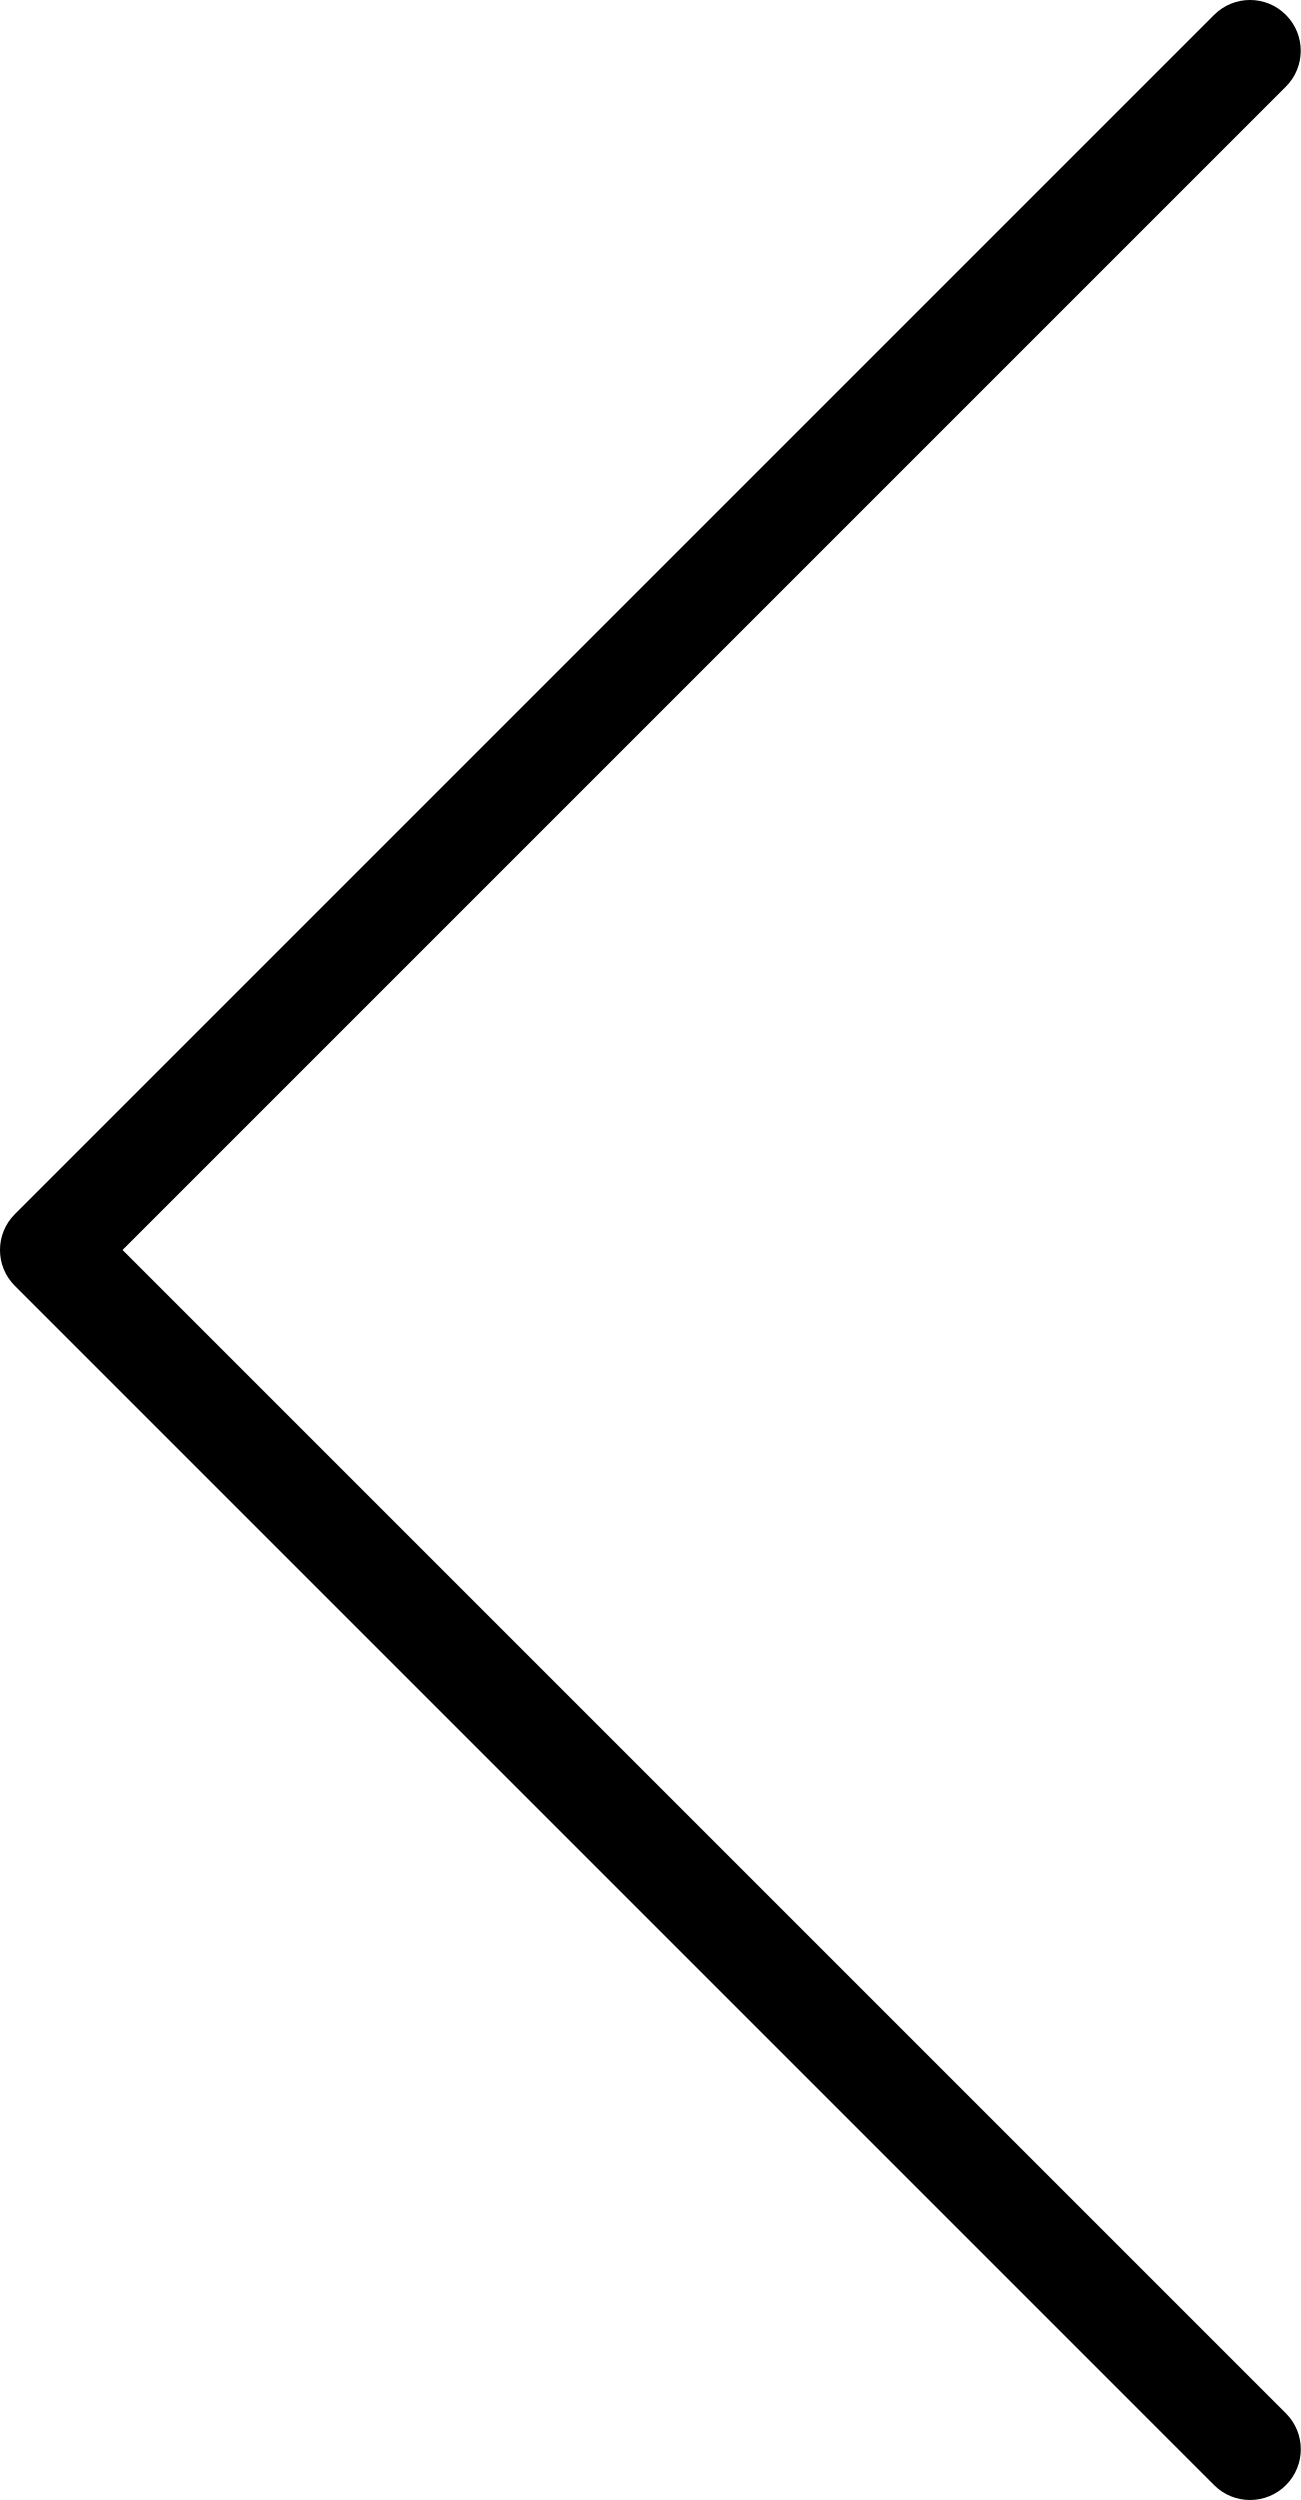
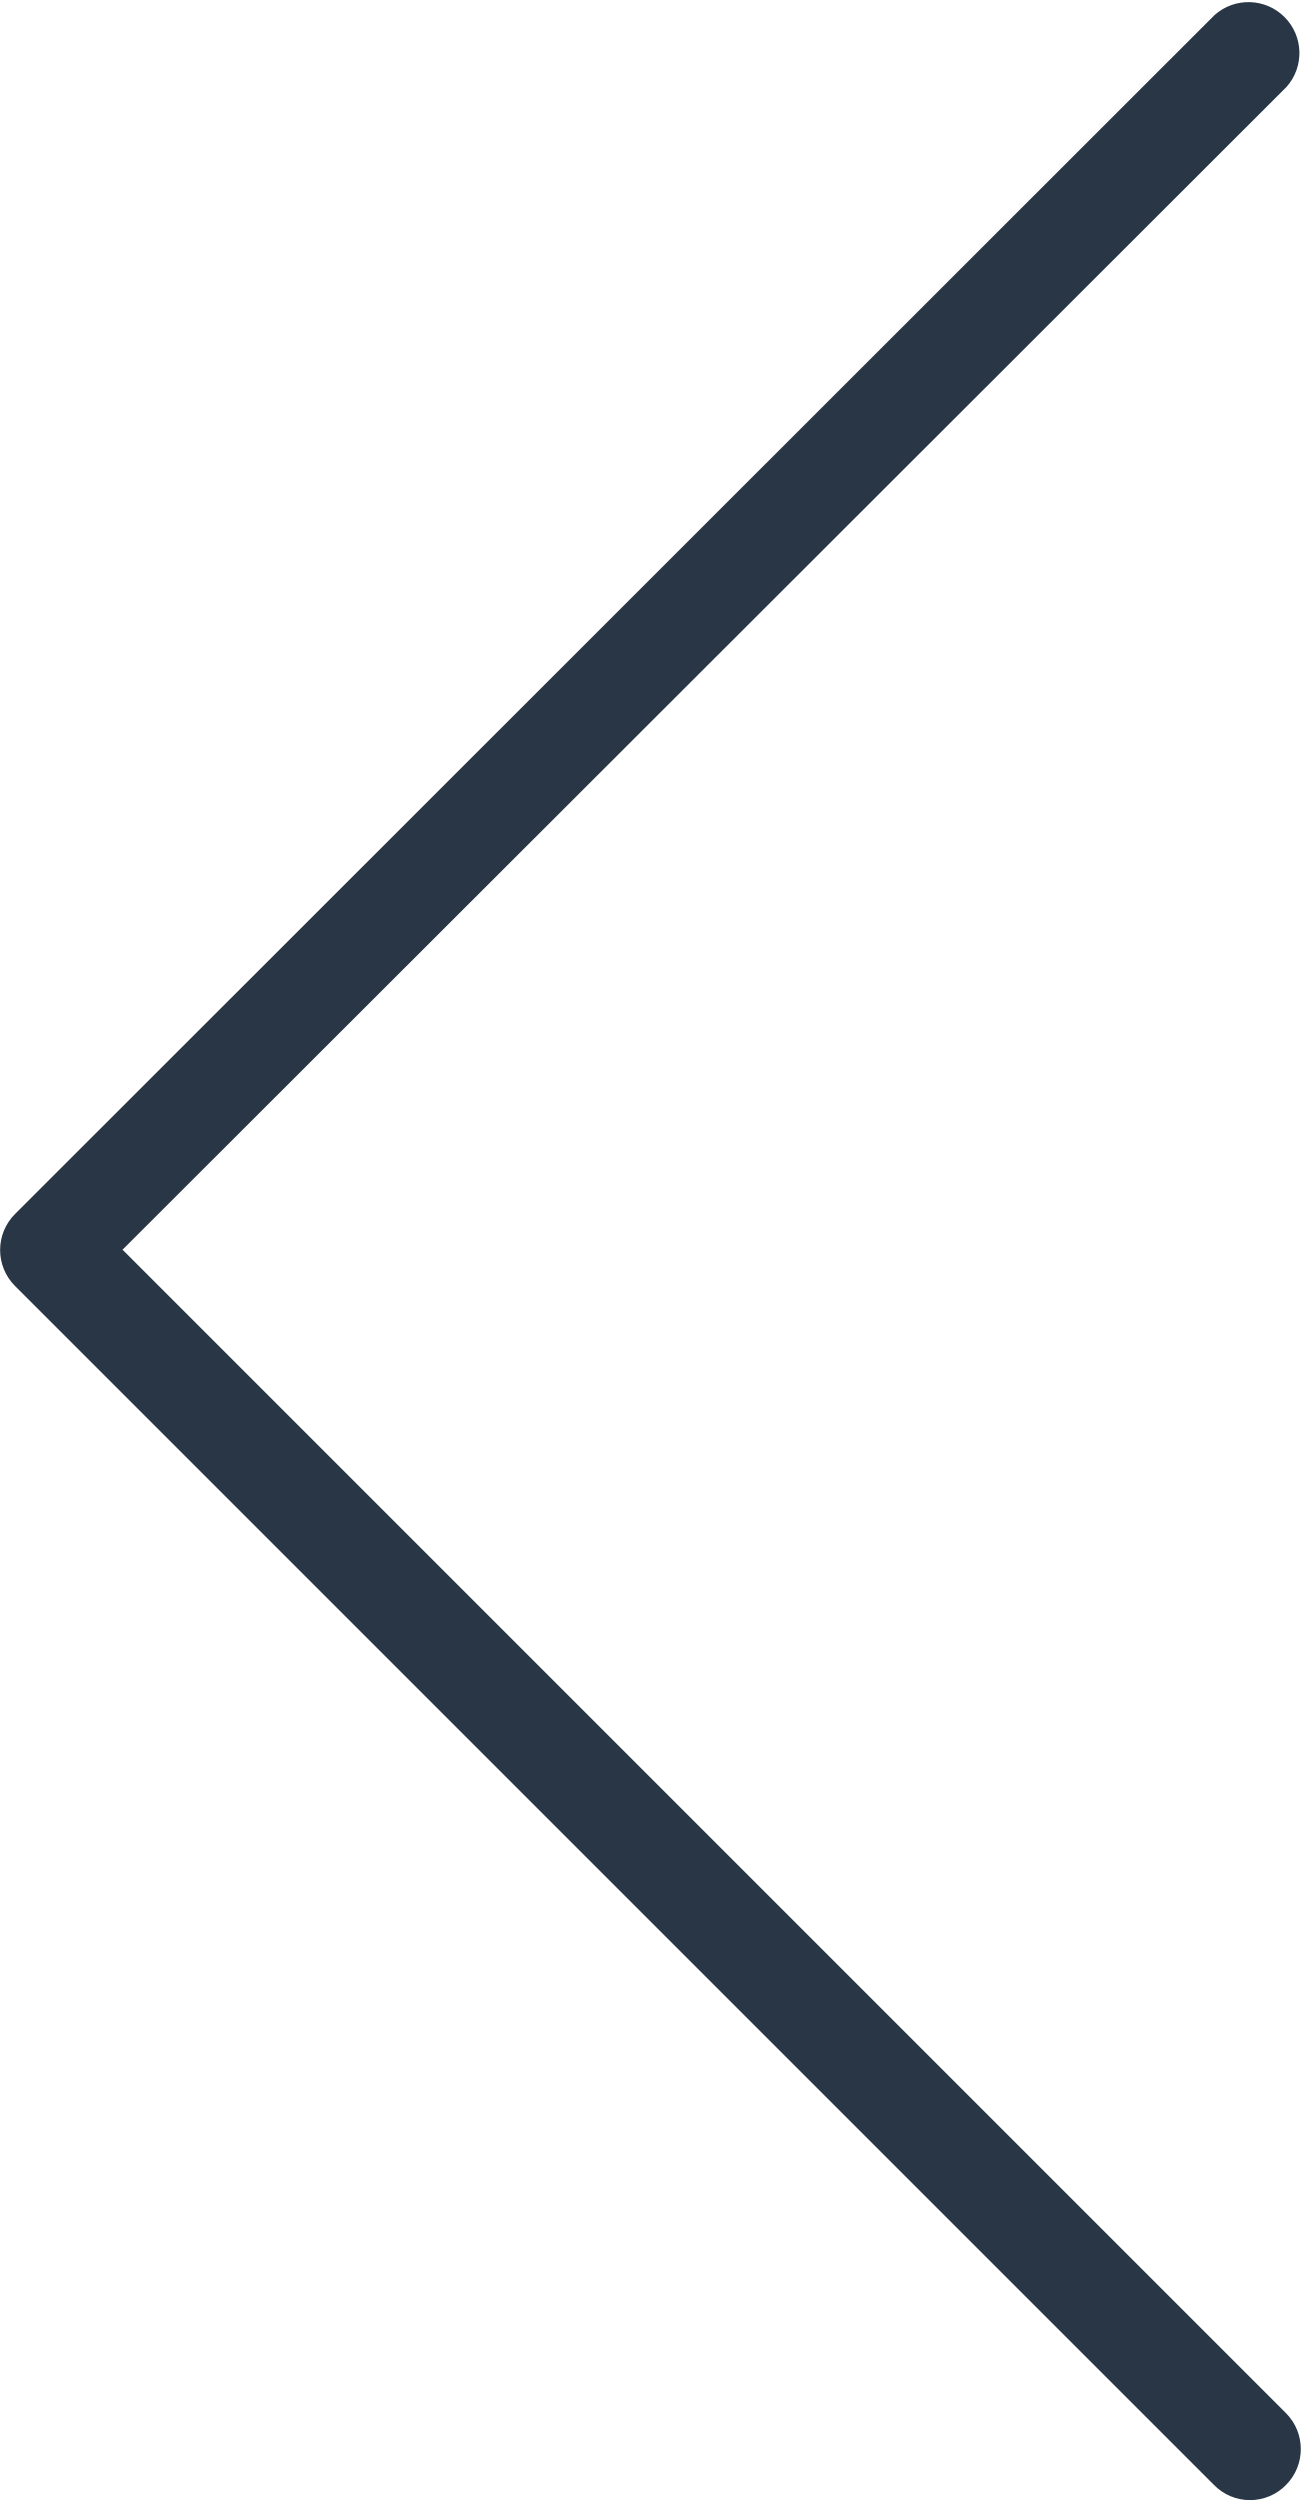
- <svg xmlns="http://www.w3.org/2000/svg" version="1.1" id="Layer_1" x="0px" y="0px" width="21.706px" height="41.719px" viewBox="0 0 21.706 41.719" enable-background="new 0 0 21.706 41.719" xml:space="preserve">
-   <path d="M2.045,20.859L21.458,1.446c0.331-0.331,0.331-0.867,0-1.198c-0.33-0.331-0.867-0.331-1.197,0L0.248,20.261 c-0.331,0.33-0.331,0.867,0,1.197l20.013,20.013c0.164,0.165,0.382,0.248,0.599,0.248s0.434-0.083,0.599-0.248 c0.331-0.331,0.331-0.867,0-1.198L2.045,20.859z" />
+ <svg xmlns="http://www.w3.org/2000/svg" width="21.71" height="41.72" fill="#283645">
+   <path d="M2.04 20.86L21.47 1.45a.85.85 0 00-1.2-1.2L.25 20.26a.85.85 0 000 1.2l20.01 20.01a.84.84 0 001.2 0 .85.85 0 000-1.2L2.05 20.86z" />
</svg>
